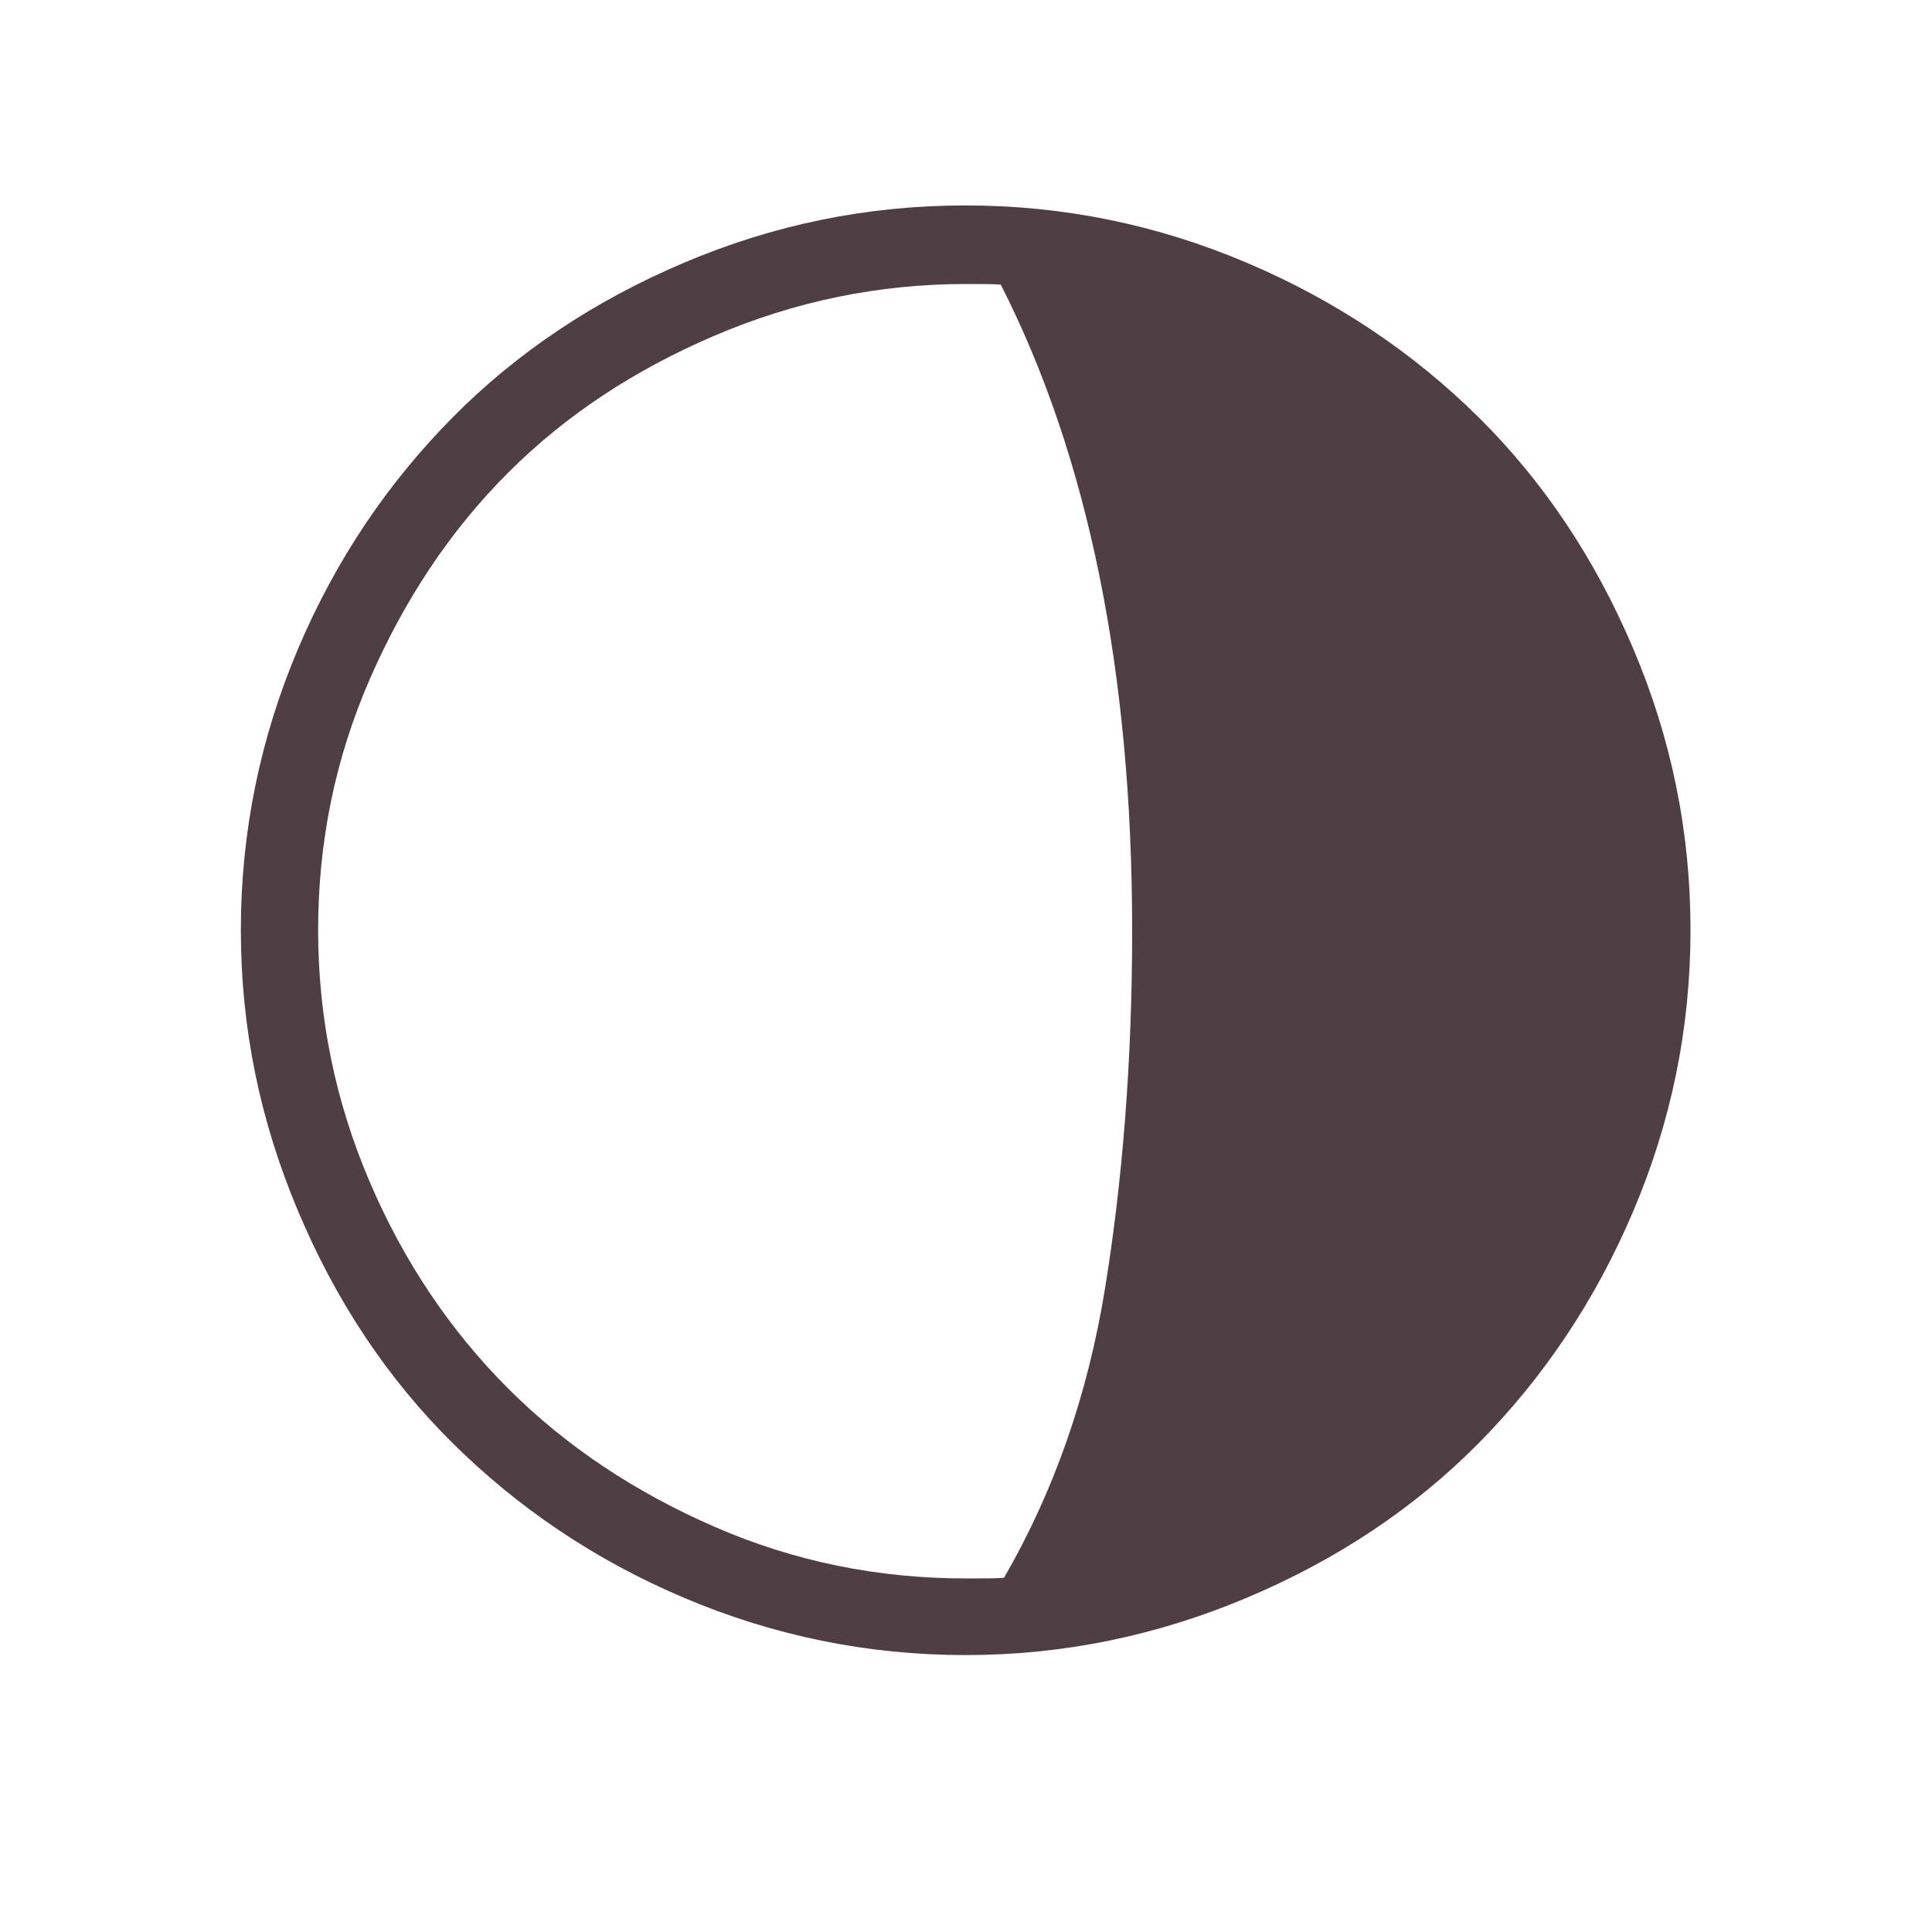
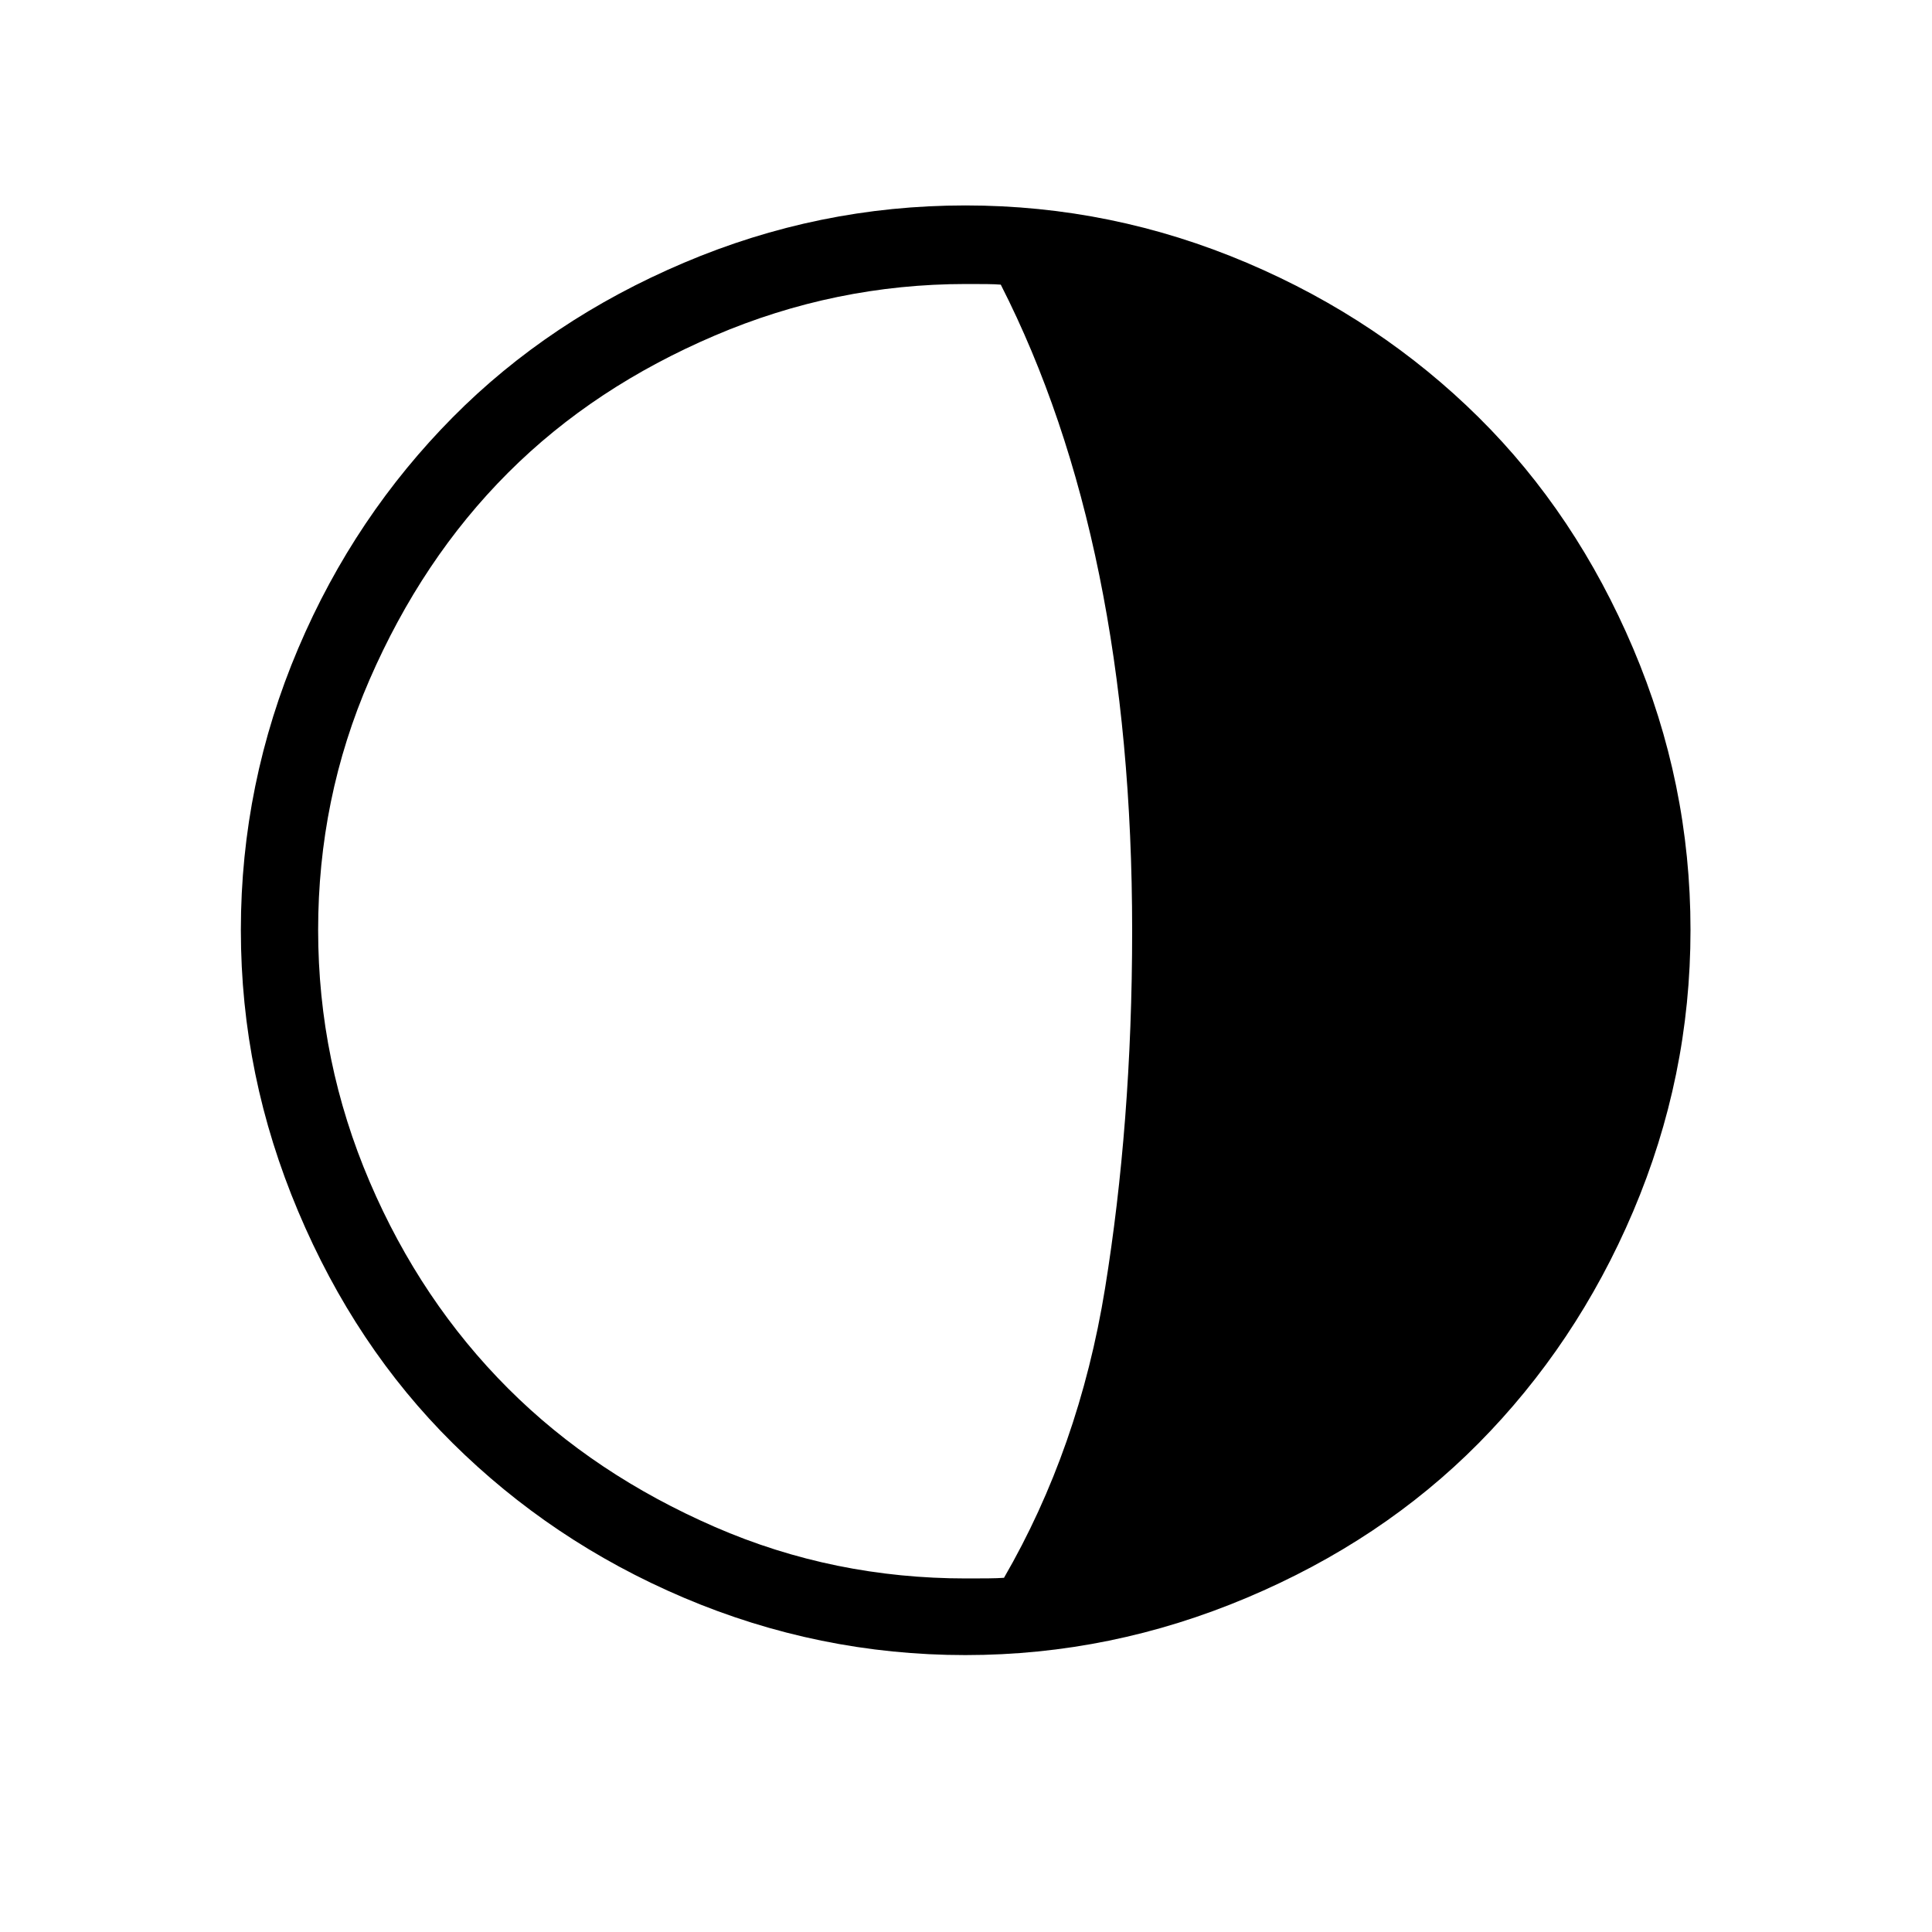
- <svg xmlns="http://www.w3.org/2000/svg" fill="#4F3E44" version="1.1" id="Layer_1" x="0px" y="0px" viewBox="0 0 30 30" style="enable-background:new 0 0 30 30;" xml:space="preserve">
+ <svg xmlns="http://www.w3.org/2000/svg" version="1.1" id="Layer_1" x="0px" y="0px" viewBox="0 0 30 30" style="enable-background:new 0 0 30 30;" xml:space="preserve">
  <path d="M3.74,14.44c0-1.52,0.3-2.98,0.89-4.37s1.4-2.58,2.4-3.59s2.2-1.81,3.59-2.4s2.84-0.89,4.37-0.89s2.98,0.3,4.37,0.89  s2.59,1.4,3.6,2.4s1.81,2.2,2.4,3.59s0.89,2.84,0.89,4.37s-0.3,2.98-0.89,4.37s-1.4,2.59-2.4,3.6s-2.2,1.81-3.6,2.4  s-2.85,0.89-4.37,0.89s-2.98-0.3-4.37-0.89s-2.58-1.4-3.59-2.4s-1.81-2.2-2.4-3.6S3.74,15.97,3.74,14.44z M4.94,14.44  c0,1.37,0.27,2.67,0.8,3.91s1.25,2.31,2.15,3.21s1.97,1.61,3.21,2.15s2.54,0.8,3.9,0.8c0.26,0,0.46,0,0.59-0.01  c0.77-1.33,1.3-2.83,1.57-4.5s0.42-3.52,0.42-5.55c0-4.01-0.68-7.36-2.04-10.03c-0.11-0.01-0.29-0.01-0.54-0.01  c-1.36,0-2.66,0.27-3.9,0.8S8.79,6.44,7.89,7.34s-1.61,1.97-2.15,3.21S4.94,13.09,4.94,14.44z" />
</svg>
